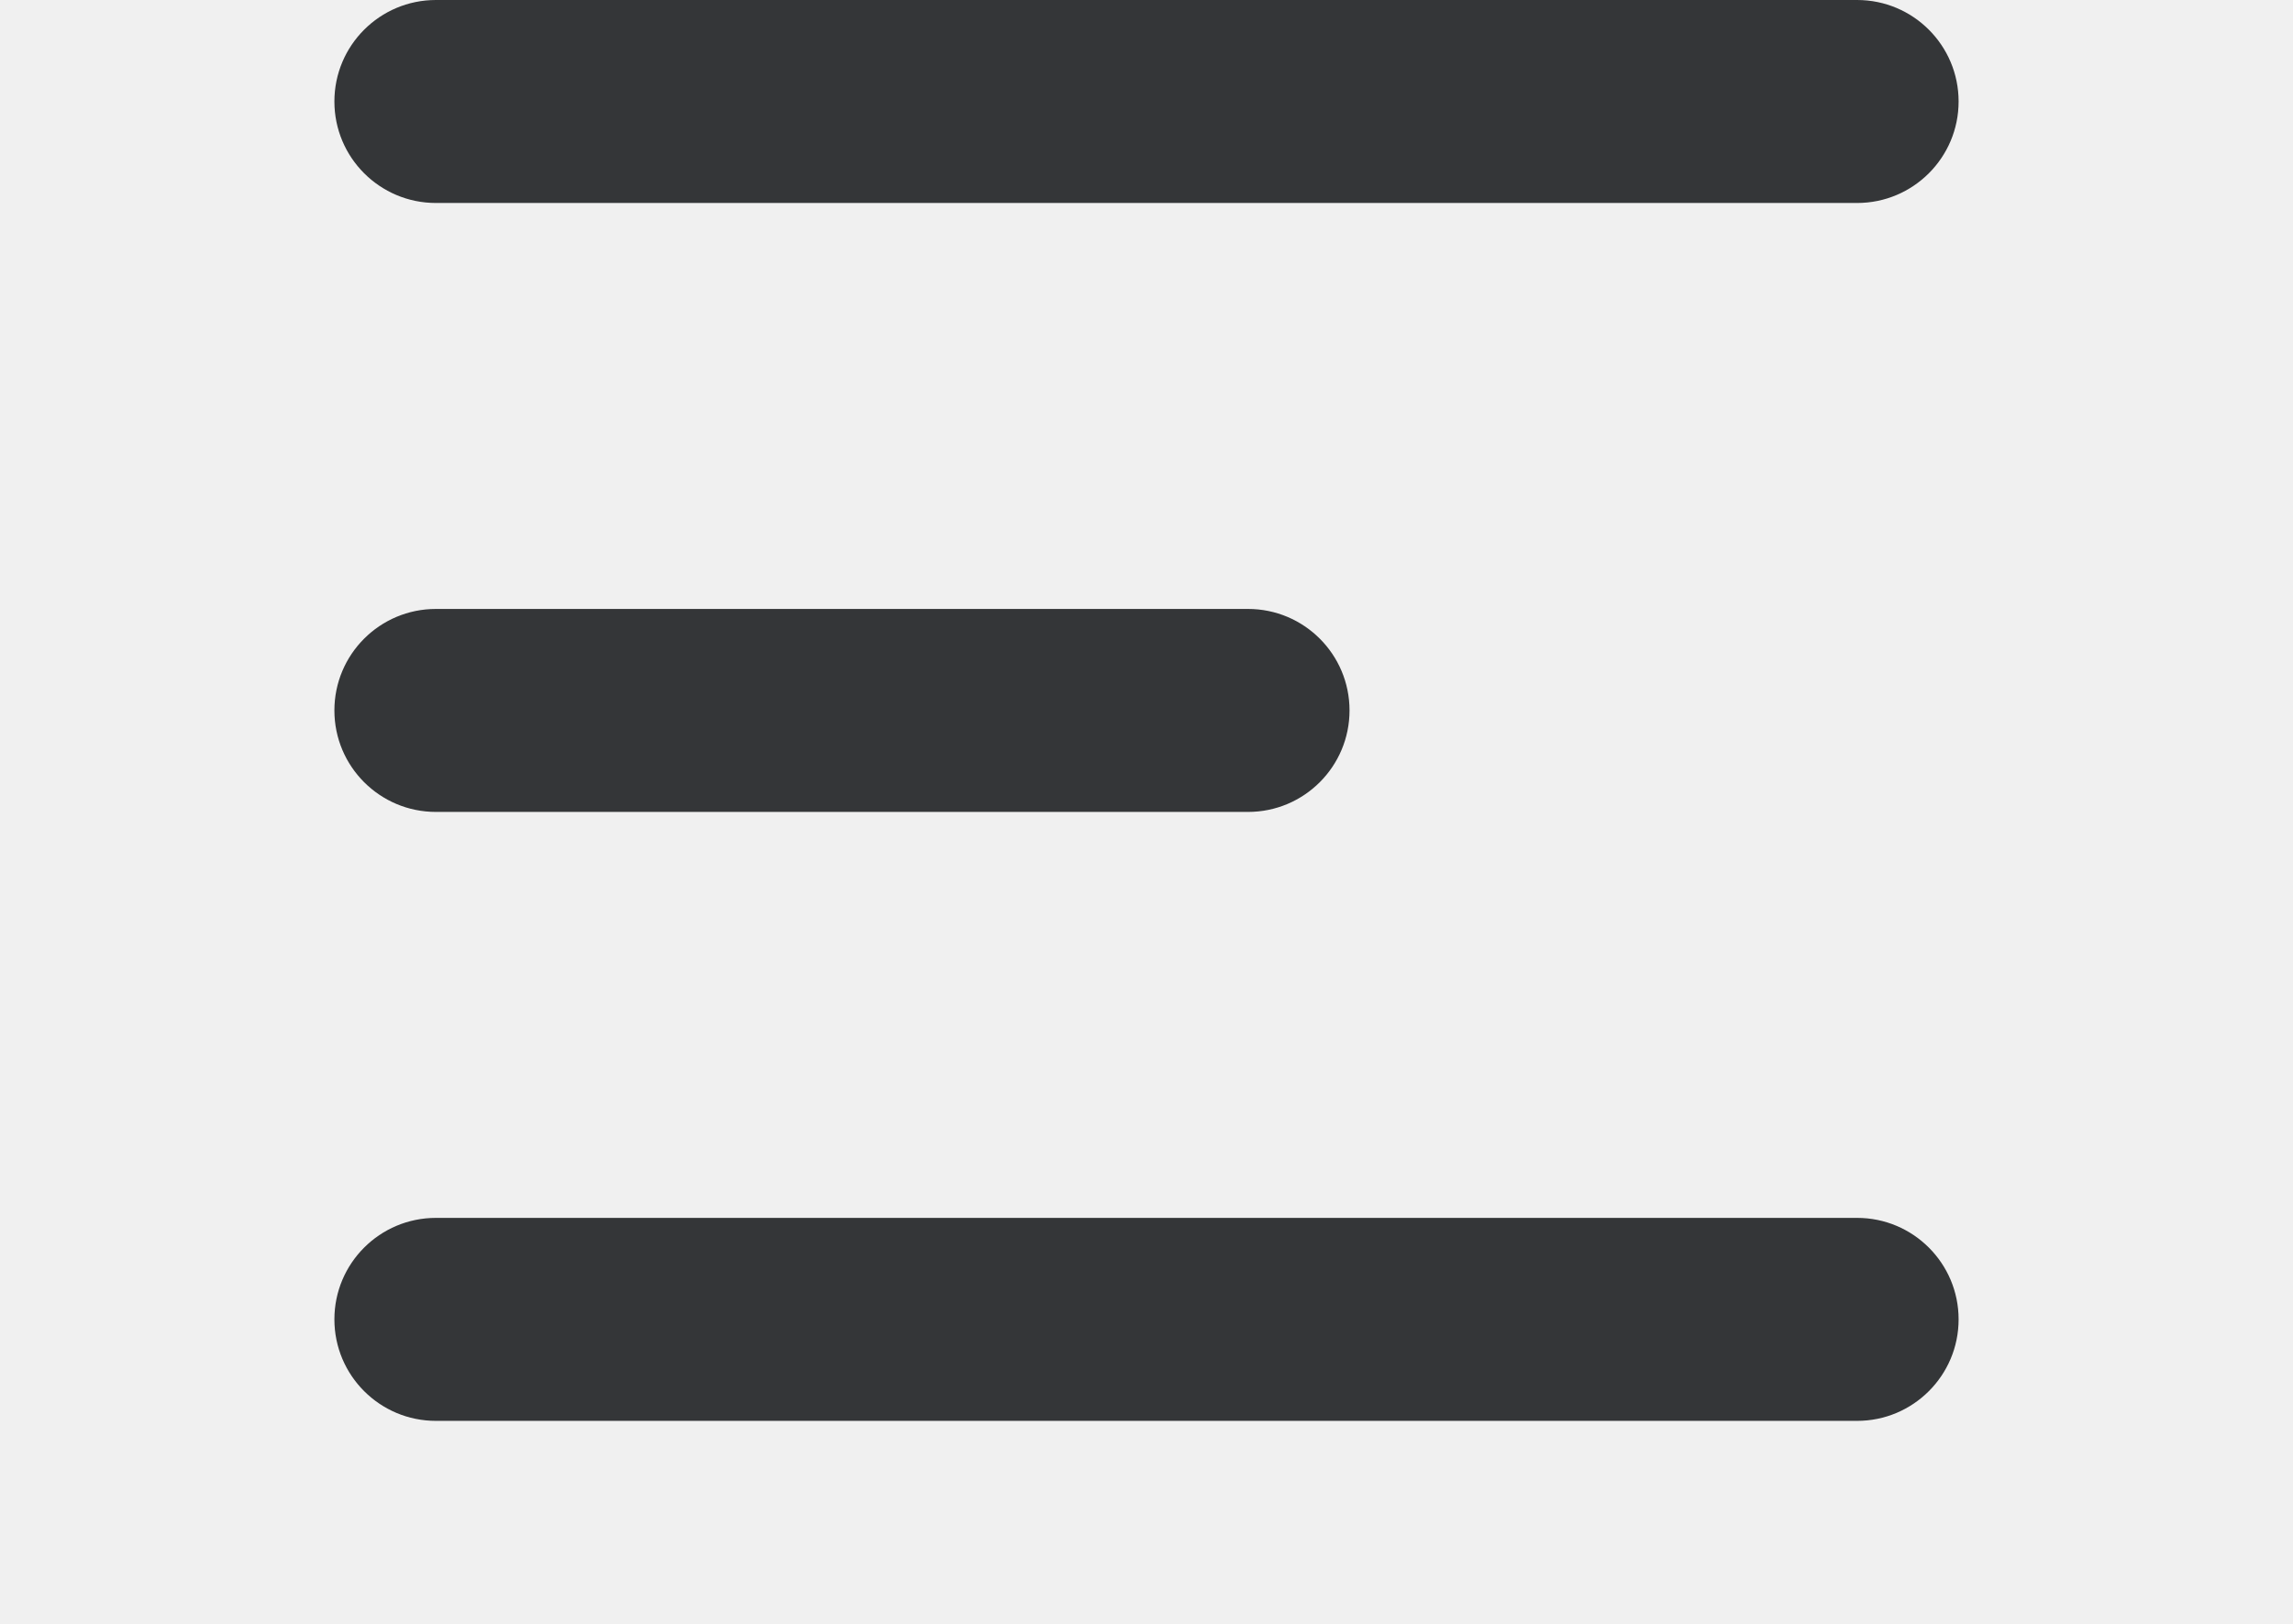
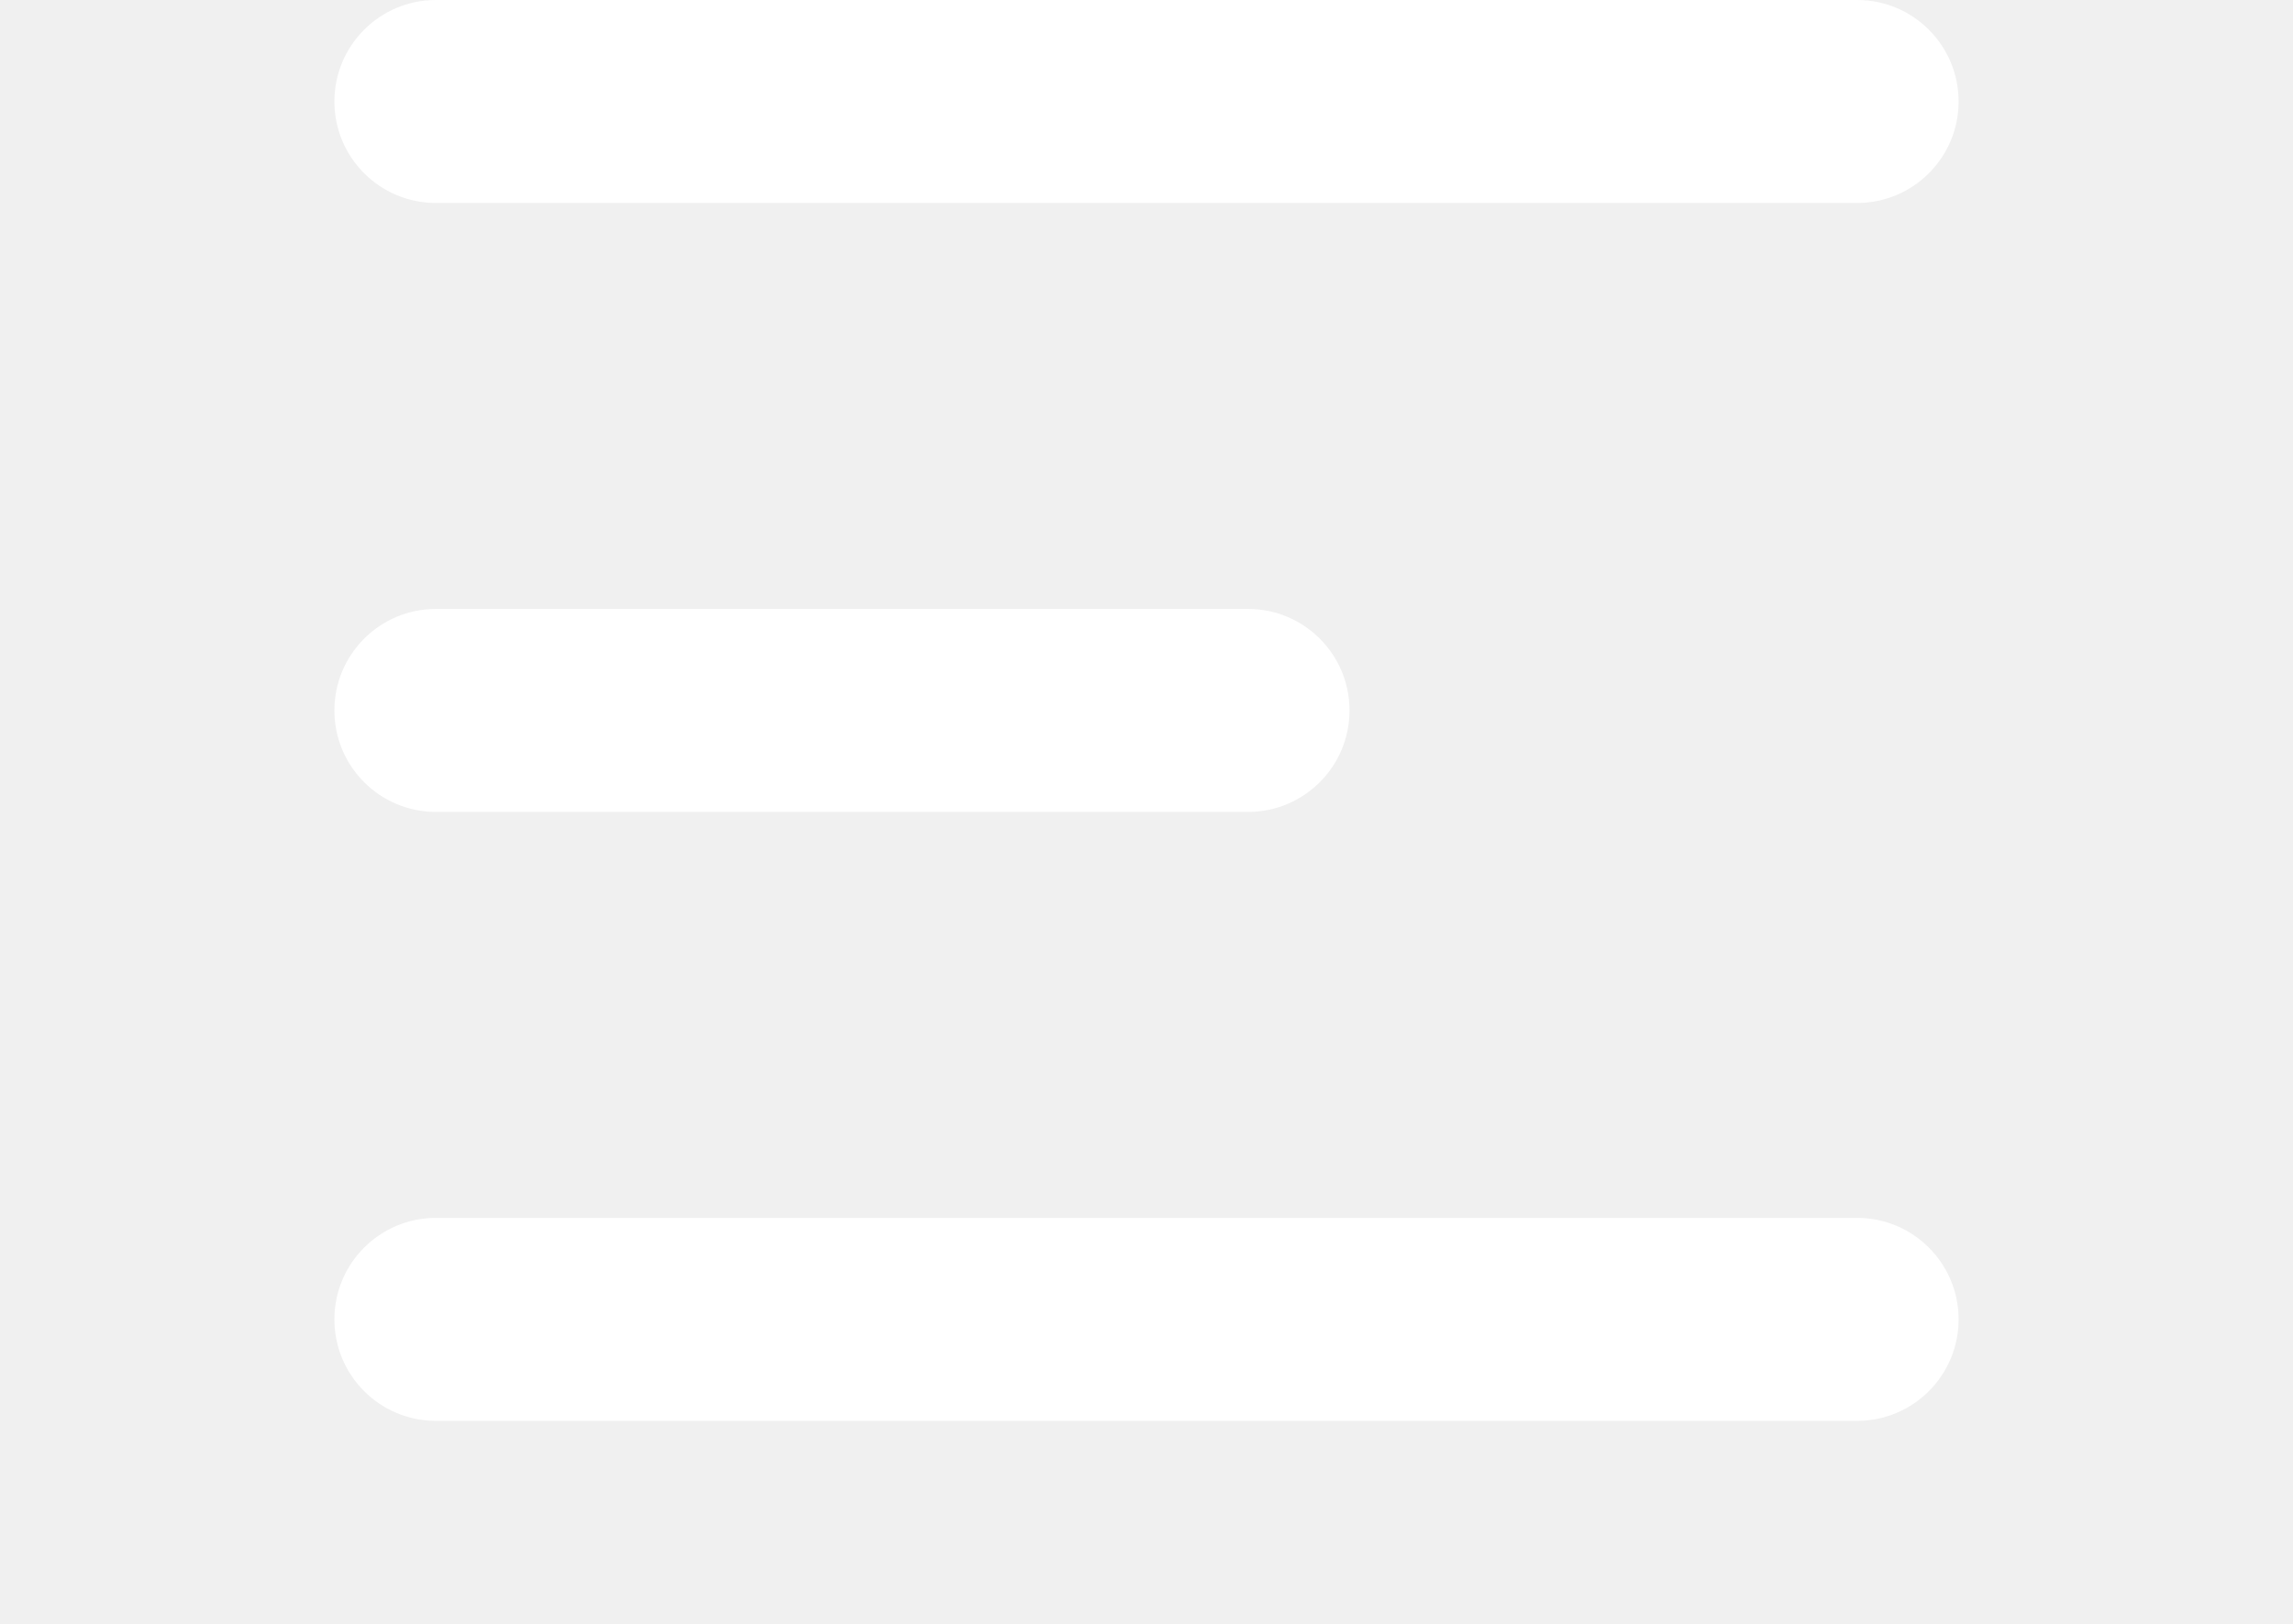
<svg xmlns="http://www.w3.org/2000/svg" width="24" height="17" viewBox="0 0 16 16">
-   <path d="M-6407-6020a1,1,0,0,1-1-1,1,1,0,0,1,1-1h14a1,1,0,0,1,1,1,1,1,0,0,1-1,1Zm0-6a1,1,0,0,1-1-1,1,1,0,0,1,1-1h8a1,1,0,0,1,1,1,1,1,0,0,1-1,1Zm0-6a1,1,0,0,1-1-1,1,1,0,0,1,1-1h14a1,1,0,0,1,1,1,1,1,0,0,1-1,1Z" transform="translate(6408 6034)" fill="#343638" />
+   <path d="M-6407-6020a1,1,0,0,1-1-1,1,1,0,0,1,1-1h14a1,1,0,0,1,1,1,1,1,0,0,1-1,1Zm0-6a1,1,0,0,1-1-1,1,1,0,0,1,1-1h8a1,1,0,0,1,1,1,1,1,0,0,1-1,1Zm0-6a1,1,0,0,1-1-1,1,1,0,0,1,1-1h14a1,1,0,0,1,1,1,1,1,0,0,1-1,1Z" transform="translate(6408 6034)" fill="#ffffff" />
</svg>
